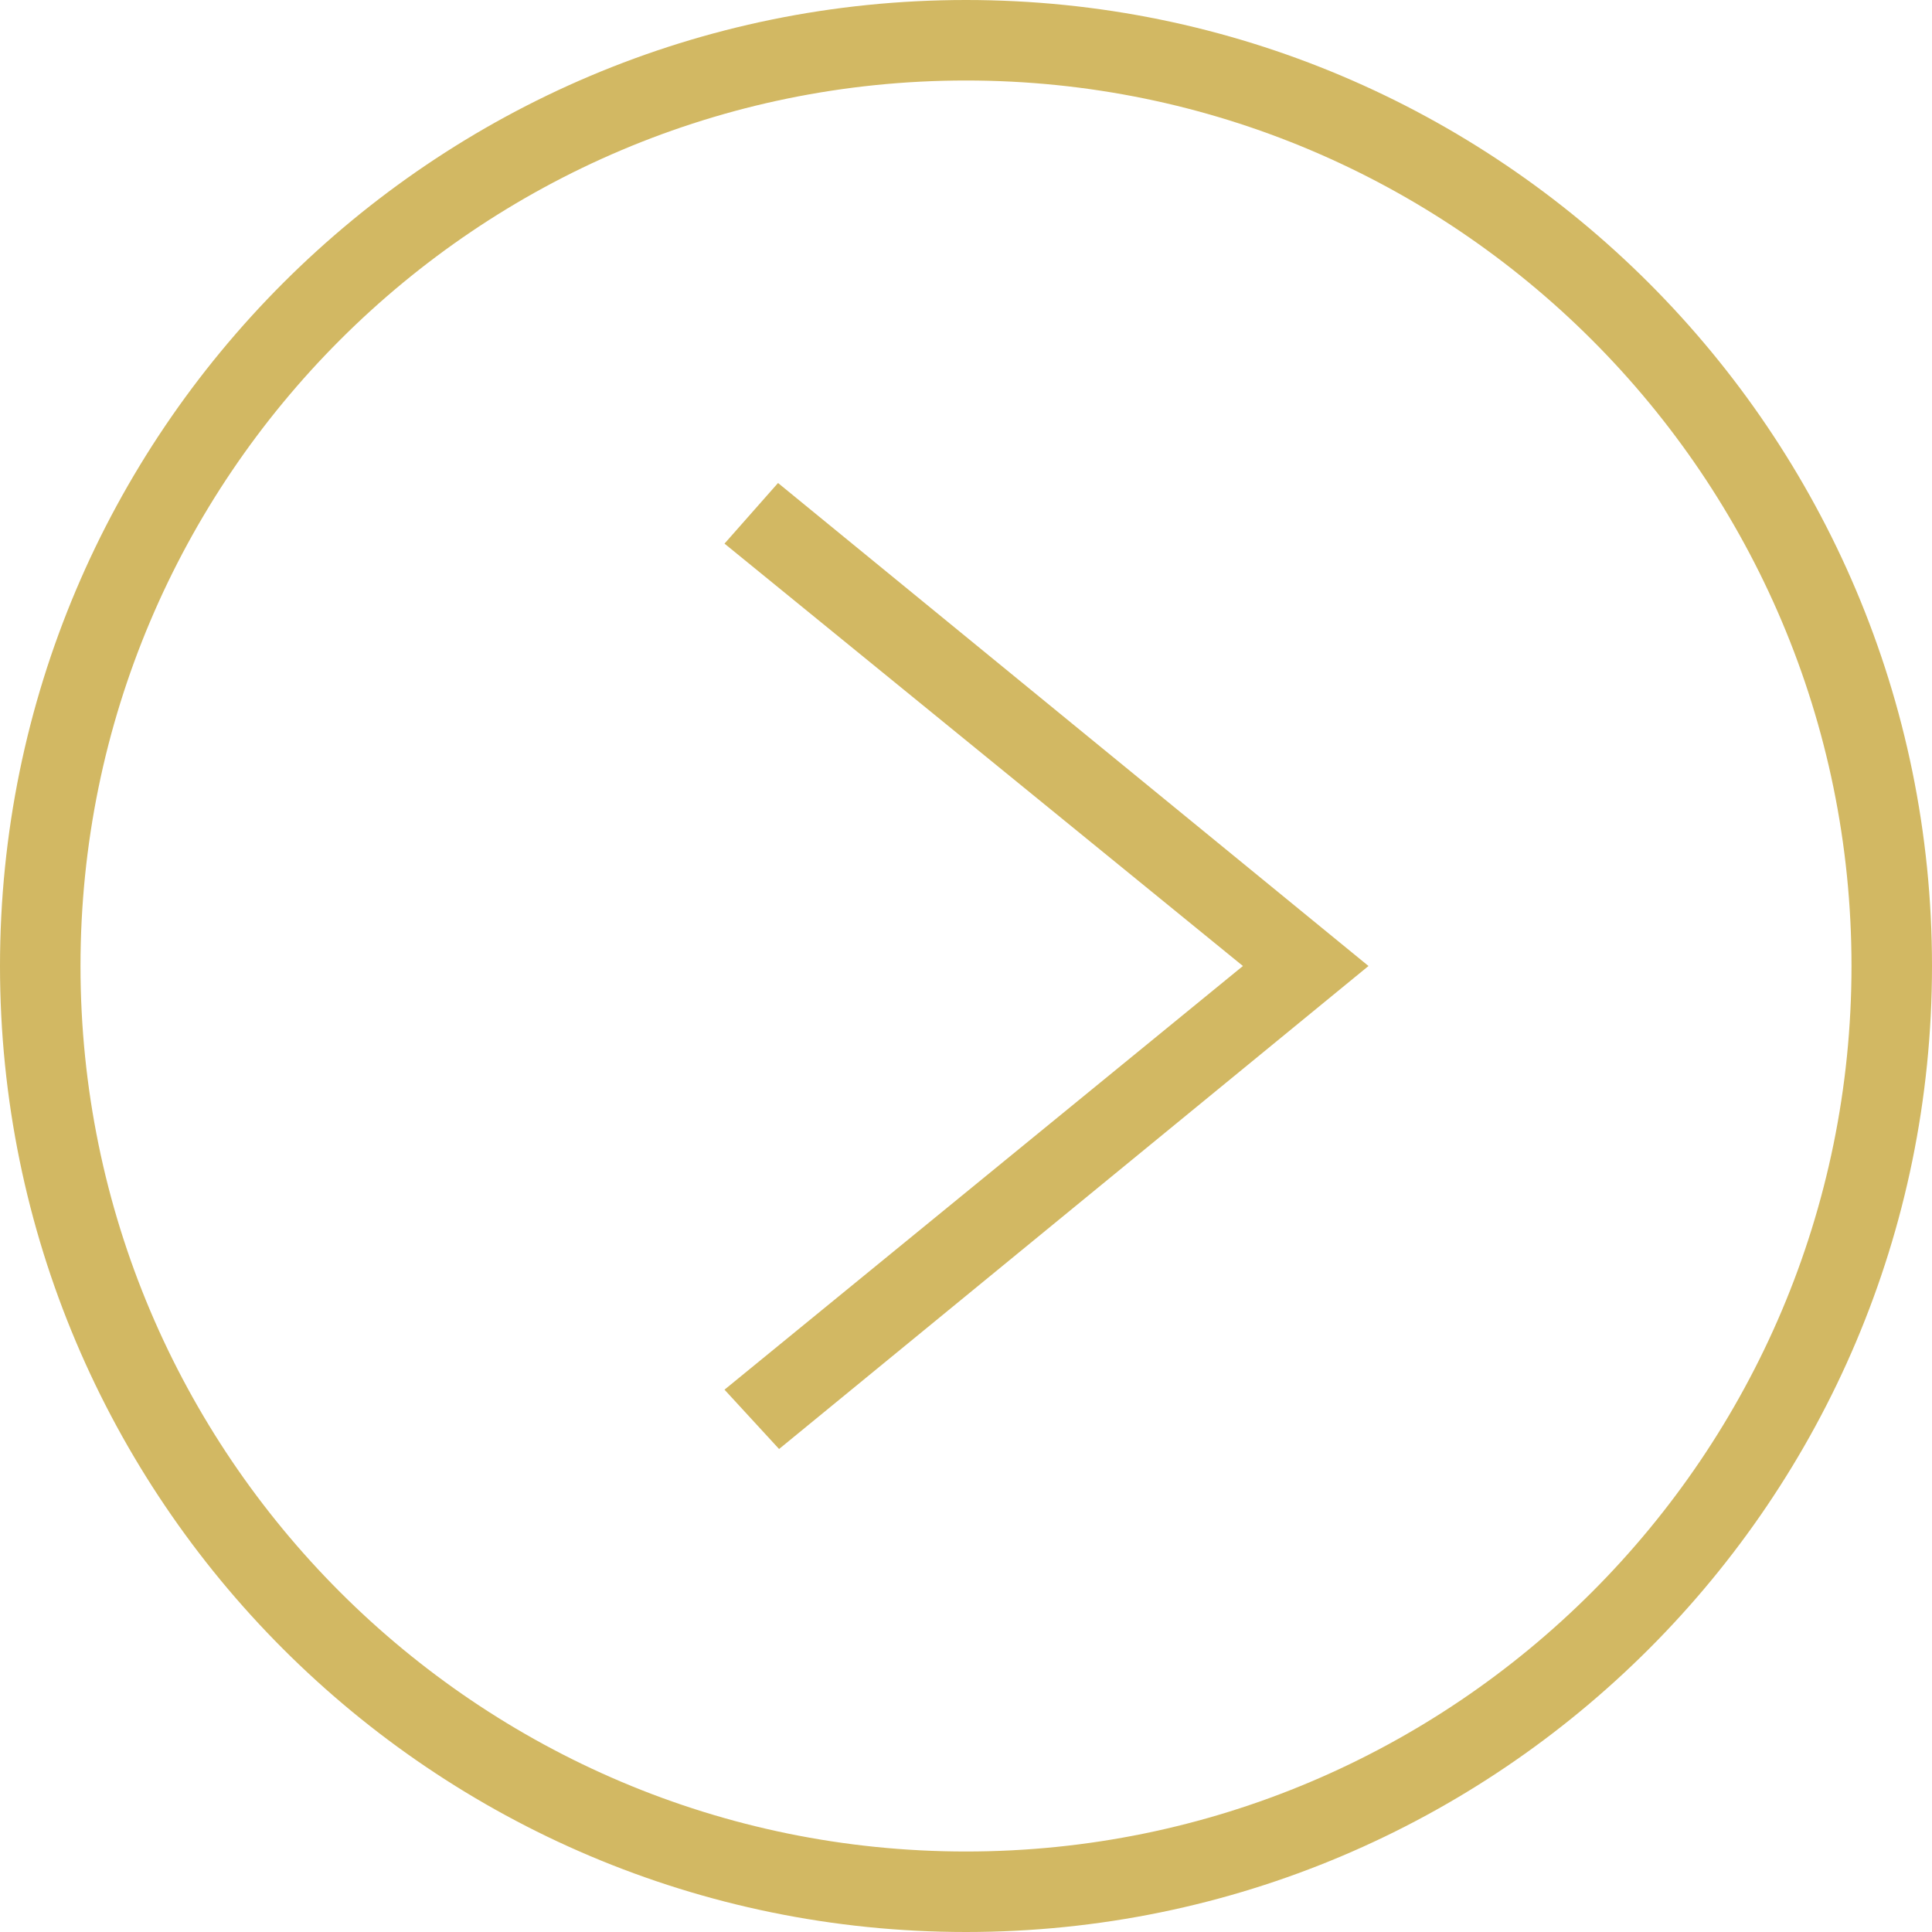
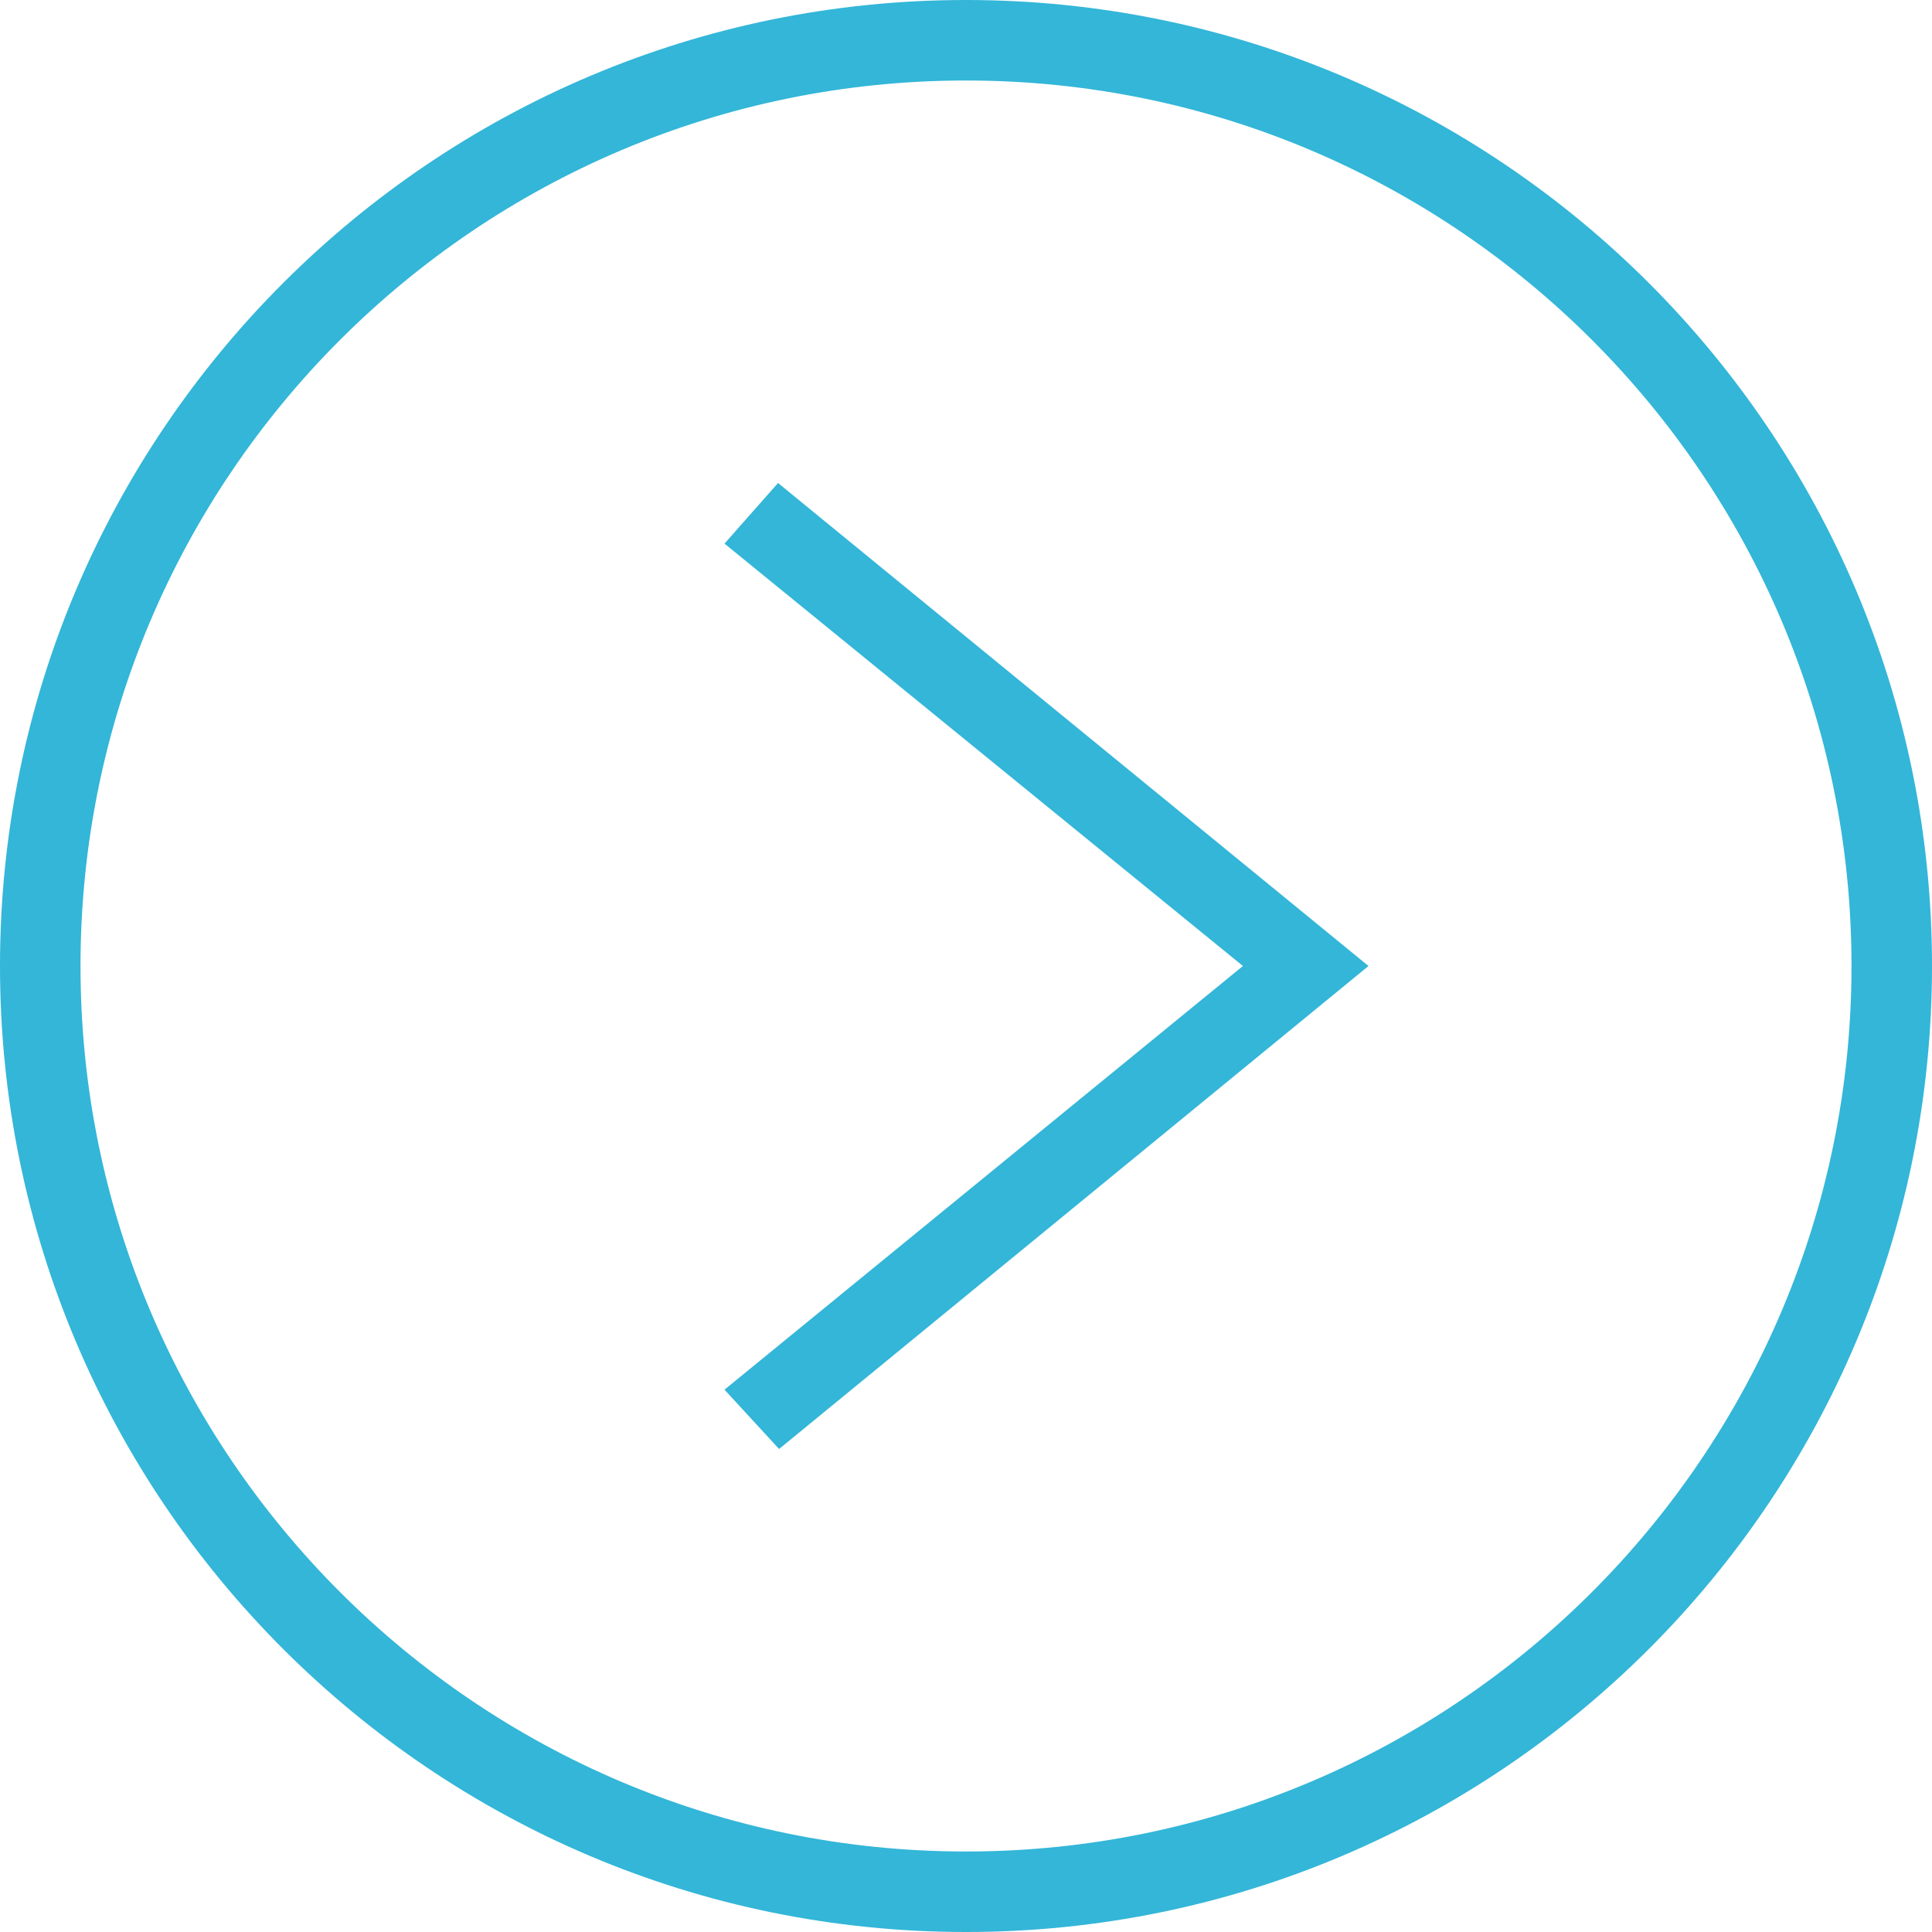
- <svg xmlns="http://www.w3.org/2000/svg" width="24" height="24" fill="#d2b863" fill-rule="evenodd" clip-rule="evenodd">
+ <svg xmlns="http://www.w3.org/2000/svg" width="24" height="24" fill="#33b6d8" fill-rule="evenodd" clip-rule="evenodd">
  <path d="M12 0c6.623 0 12 5.377 12 12s-5.377 12-12 12-12-5.377-12-12 5.377-12 12-12zm0 1c6.071 0 11 4.929 11 11s-4.929 11-11 11-11-4.929-11-11 4.929-11 11-11zm-3 5.753l6.44 5.247-6.44 5.263.678.737 7.322-6-7.335-6-.665.753z" />
</svg>
